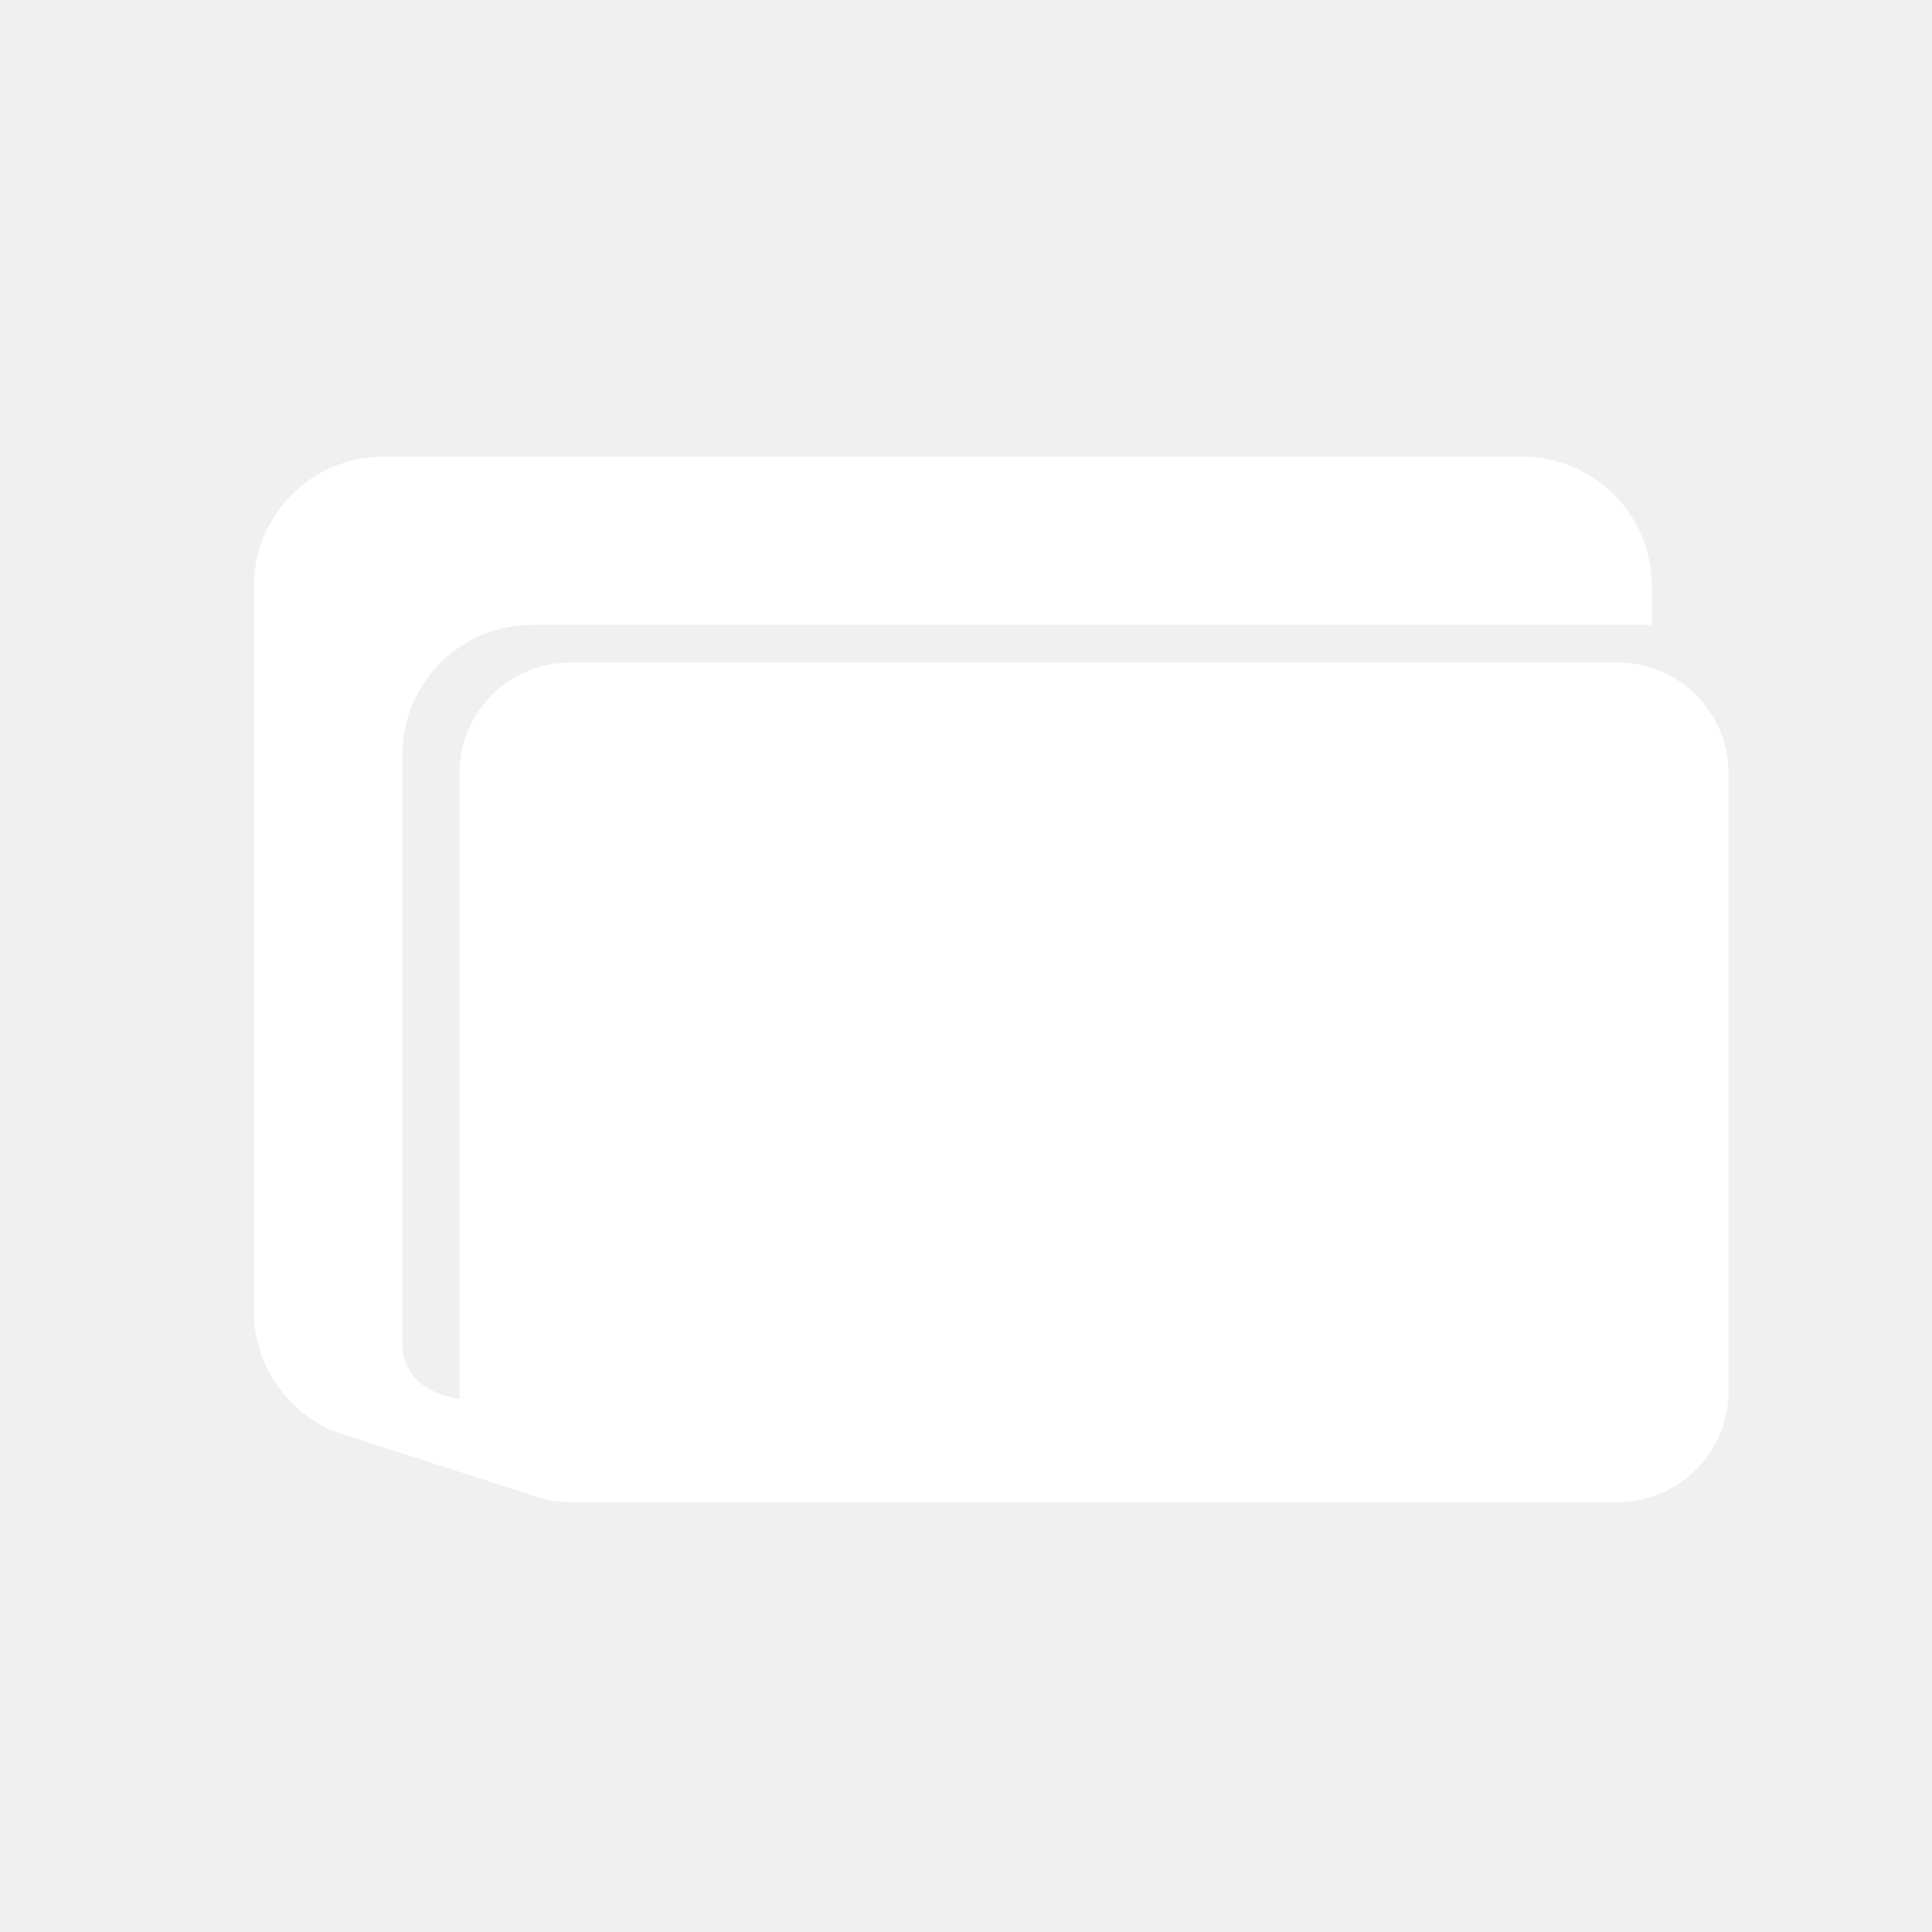
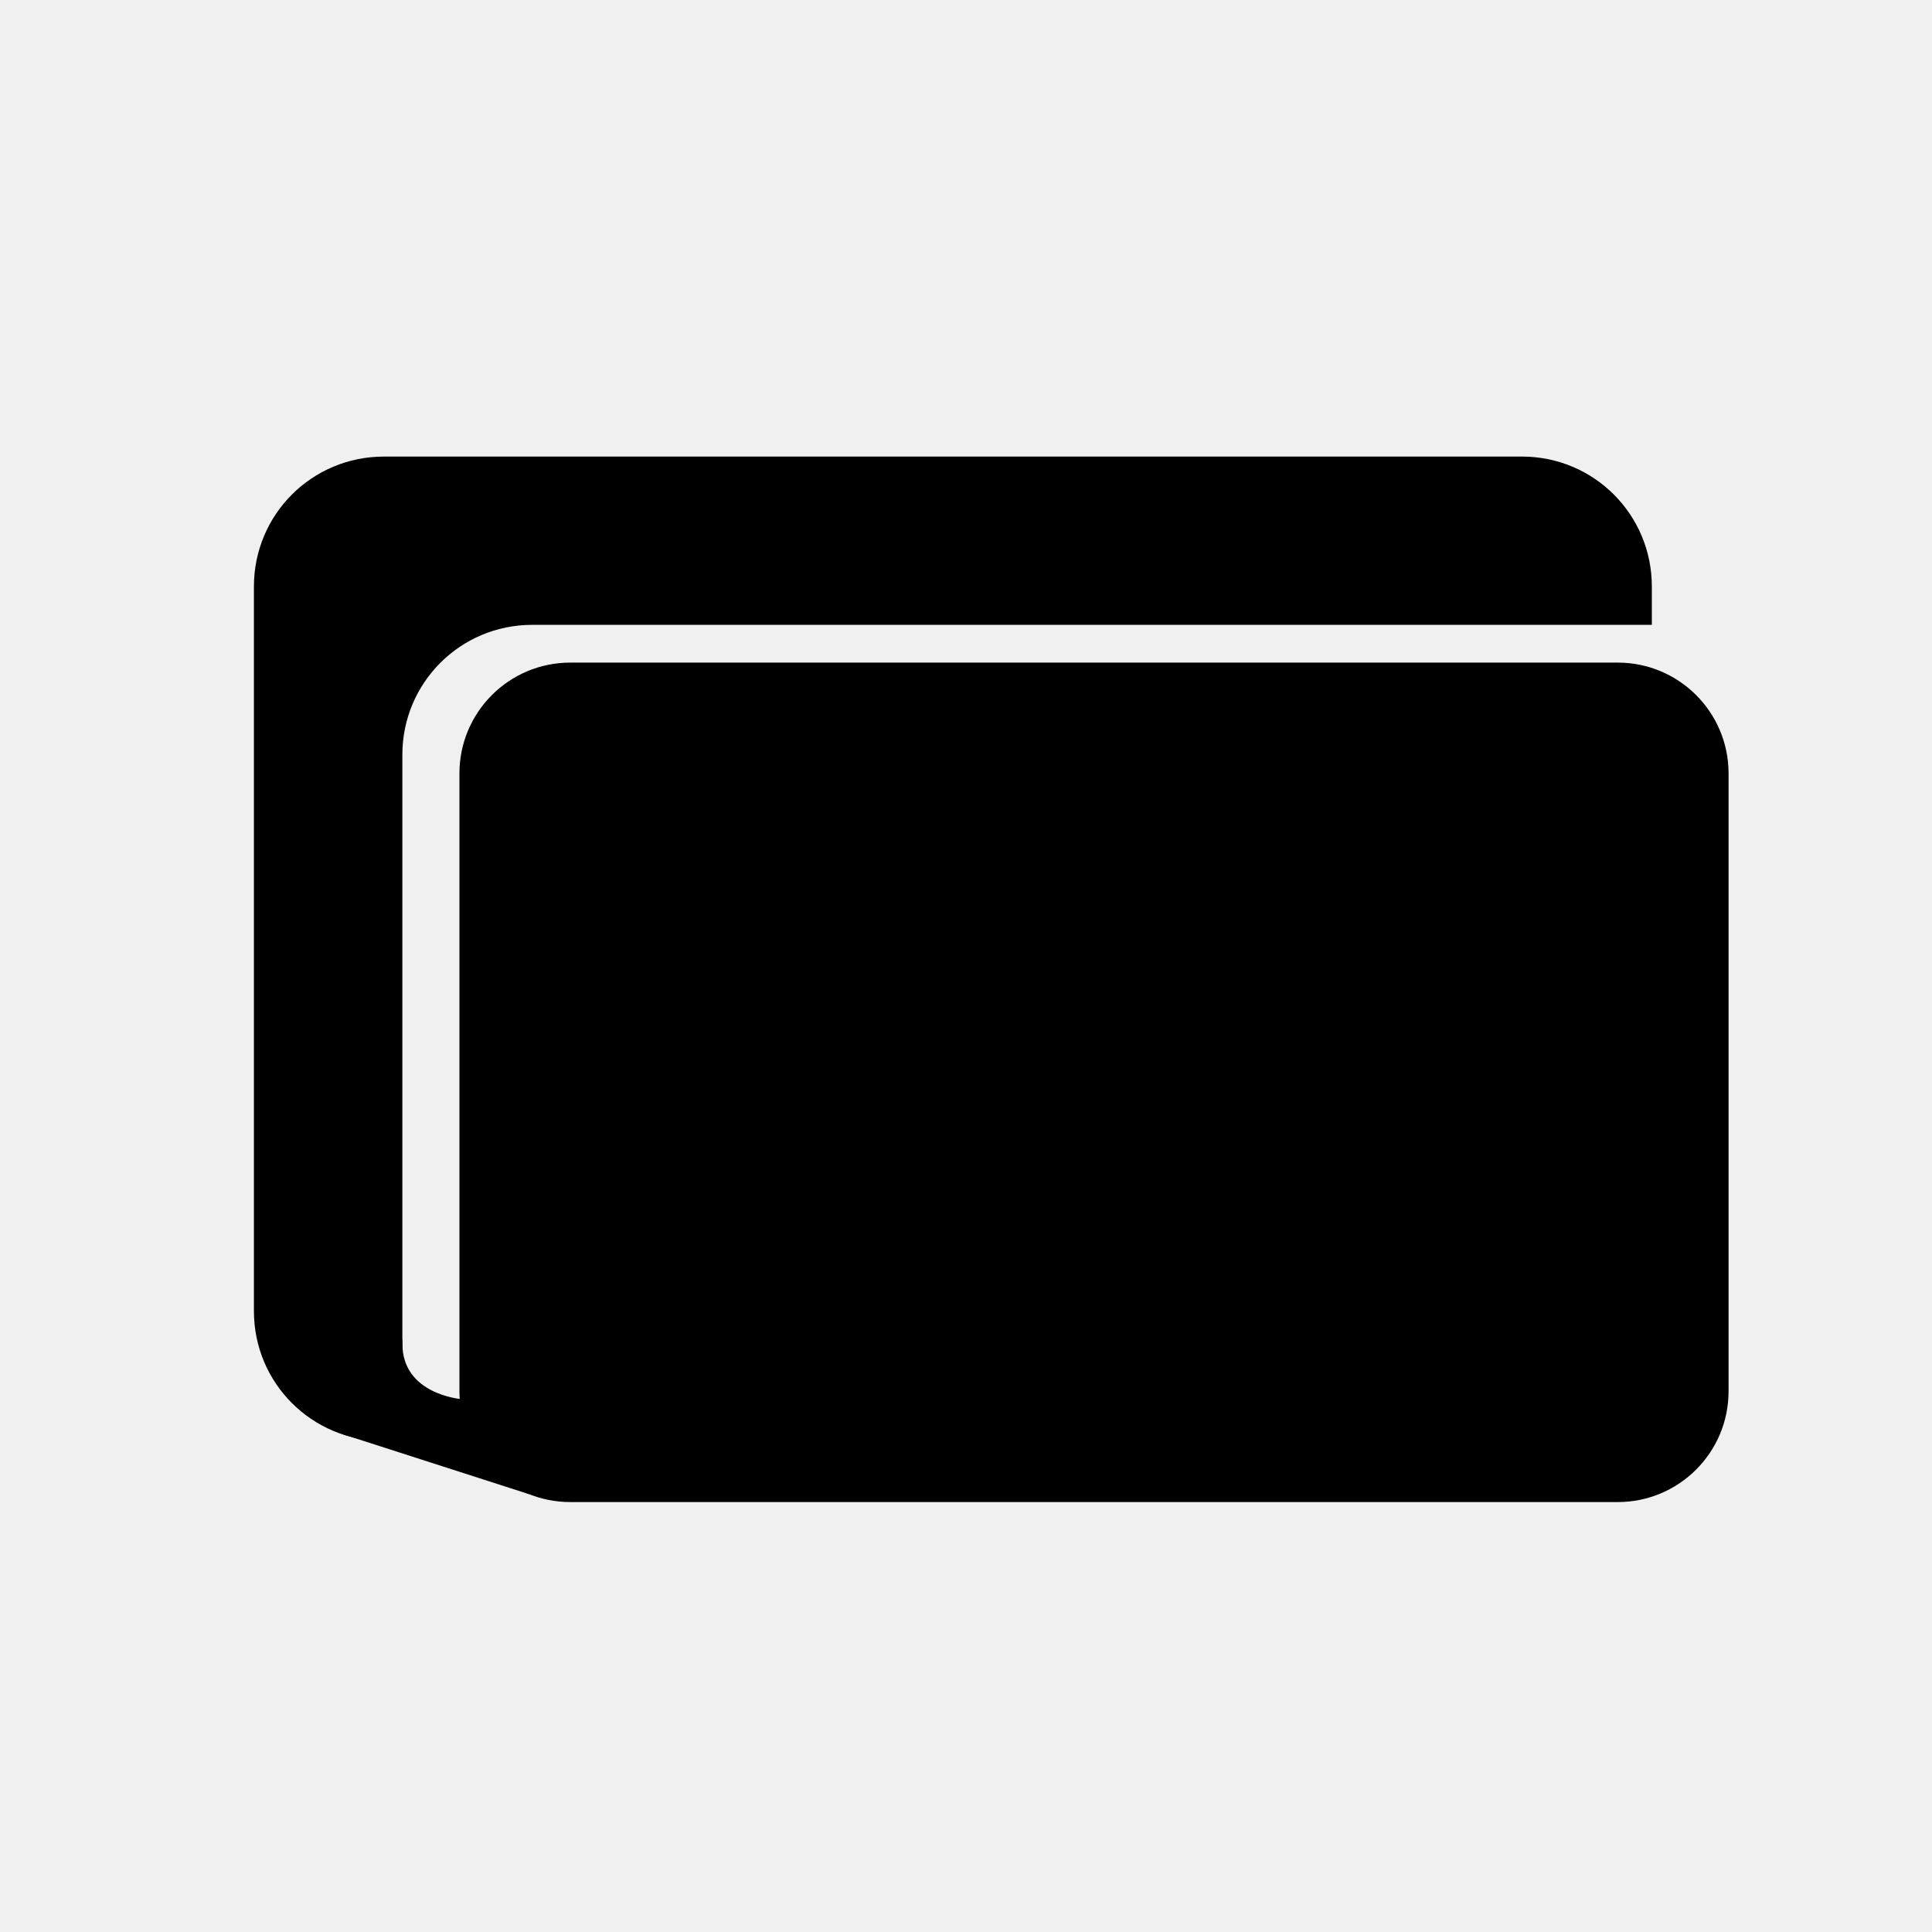
<svg xmlns="http://www.w3.org/2000/svg" width="256" height="256" viewBox="0 0 67.733 67.733" version="1.1" id="svg5">
  <defs id="defs2">
    </defs>
  <g id="layer1">
-     <path id="rect531" style="fill:#ffffff;fill-opacity:1;stroke-width:0.305" d="m 13.458,16.007 c -2.524,0 -4.556,2.032 -4.556,4.556 v 25.402 c 0,2.524 2.032,4.556 4.556,4.556 h 0.648 V 26.462 c 0,-2.524 2.032,-4.556 4.556,-4.556 h 39.249 v -1.344 c 0,-2.524 -2.032,-4.556 -4.556,-4.556 z" />
-     <rect style="fill:#ffffff;fill-opacity:1;stroke-width:0.268" id="rect531-9" width="44.494" height="29.43" x="16.107" y="23.23" ry="3.885" />
-     <path style="fill:#ffffff;fill-opacity:1;fill-rule:nonzero;stroke-width:0.305" d="m 12.017,50.282 6.547,2.107 -2.418,-3.342 c 0,0 -2.027,-0.169 -2.038,-1.916 -0.011,-1.747 -2.092,3.151 -2.092,3.151 z" id="path30830" />
+     <path id="rect531" style="fill:currentColor;fill-opacity:1;stroke-width:0.305" d="m 13.458,16.007 c -2.524,0 -4.556,2.032 -4.556,4.556 v 25.402 c 0,2.524 2.032,4.556 4.556,4.556 h 0.648 V 26.462 c 0,-2.524 2.032,-4.556 4.556,-4.556 h 39.249 v -1.344 c 0,-2.524 -2.032,-4.556 -4.556,-4.556 z" />
+     <rect style="fill:currentColor;fill-opacity:1;stroke-width:0.268" id="rect531-9" width="44.494" height="29.43" x="16.107" y="23.23" ry="3.885" />
+     <path style="fill:currentColor;fill-opacity:1;fill-rule:nonzero;stroke-width:0.305" d="m 12.017,50.282 6.547,2.107 -2.418,-3.342 c 0,0 -2.027,-0.169 -2.038,-1.916 -0.011,-1.747 -2.092,3.151 -2.092,3.151 z" id="path30830" />
  </g>
</svg>
